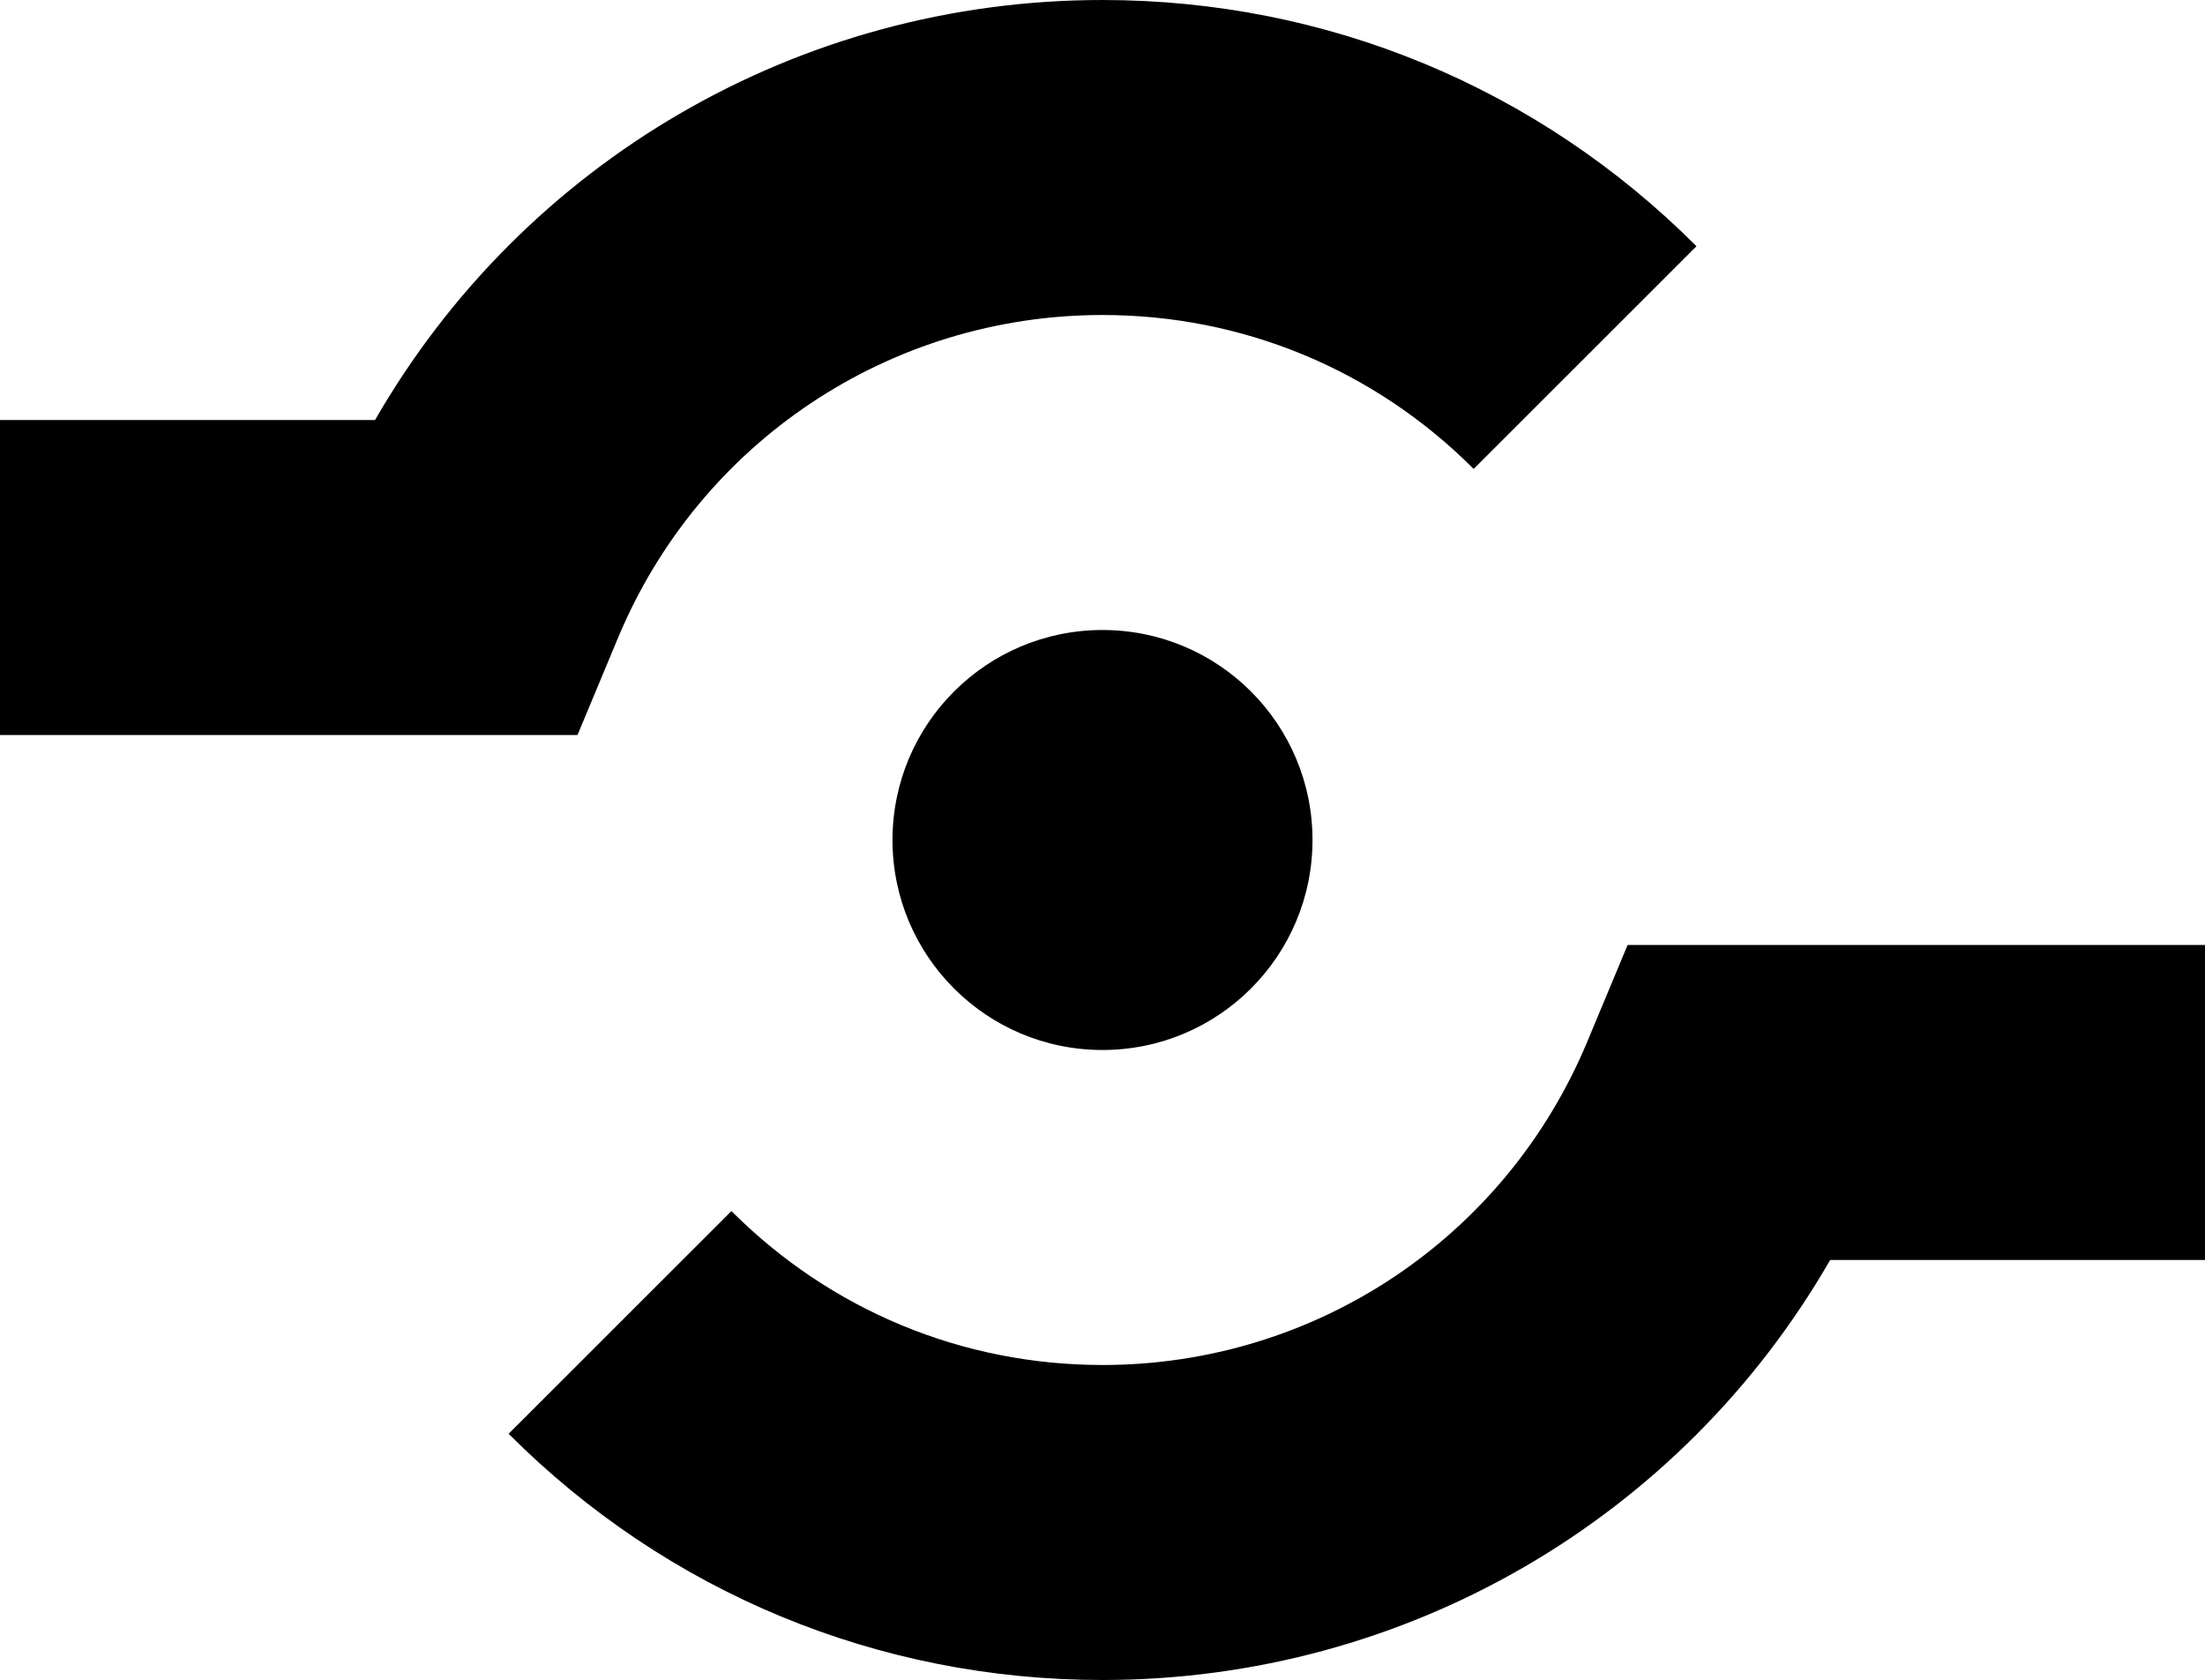
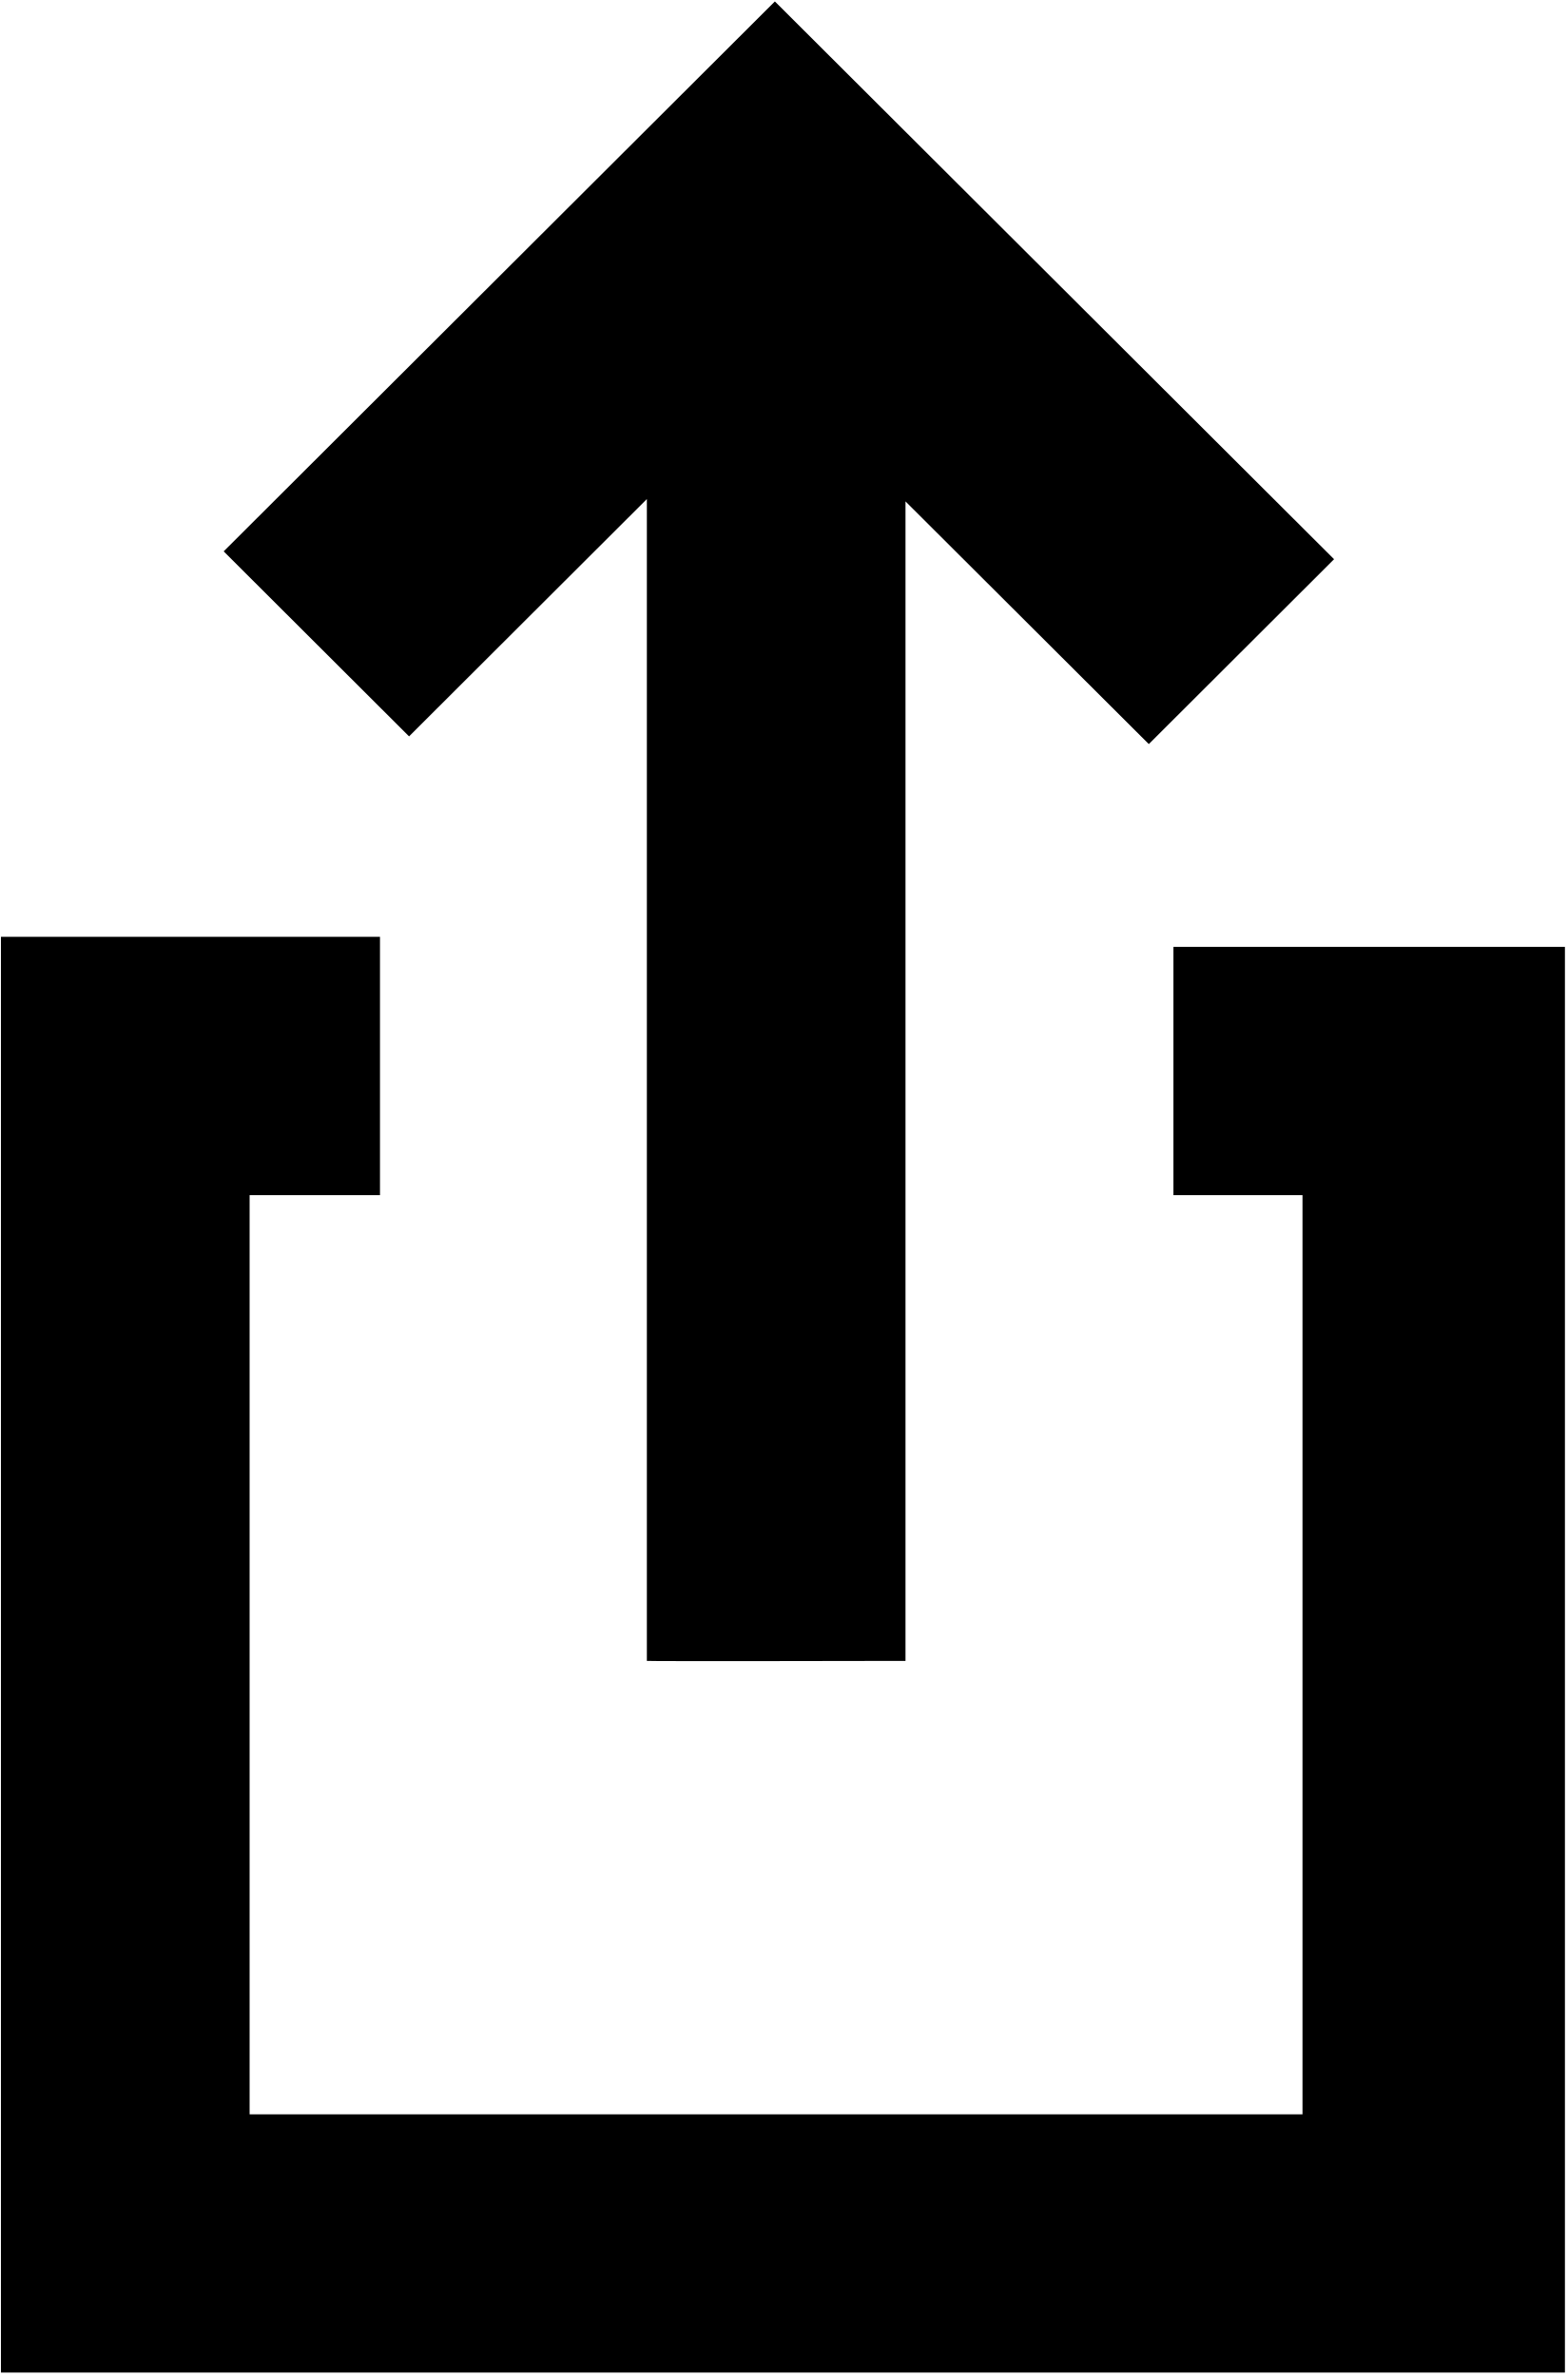
- <svg xmlns="http://www.w3.org/2000/svg" width="500px" height="381px" viewBox="0 0 500 381" version="1.1">
+ <svg xmlns="http://www.w3.org/2000/svg" width="333px" height="505px" viewBox="0 0 333 505" version="1.1">
  <description>Created with Sketch (http://www.bohemiancoding.com/sketch)</description>
  <defs />
  <g id="Page-1" stroke="none" stroke-width="1" fill="none" fill-rule="evenodd">
-     <g id="single" fill="#000000">
-       <ellipse d="M250,238.125 C276.299,238.125 297.619,216.803 297.619,190.5 C297.619,164.197 276.299,142.875 250,142.875 C223.701,142.875 202.381,164.197 202.381,190.5 C202.381,216.803 223.701,238.125 250,238.125 Z M250,238.125" id="Oval" cx="250" cy="190.5" rx="47.619" ry="47.625" />
-       <g id="Group">
-         <path d="M250,381 C199.119,381 151.286,361.164 115.333,325.16 L165.857,274.653 C188.333,297.156 218.238,309.562 250,309.562 C298.214,309.562 341.333,280.797 359.905,236.291 L369.071,214.312 L500,214.312 L500,285.75 L415,285.75 C381.286,344.305 318.881,381 250,381 L250,381 L250,381 L250,381 Z M130.952,166.688 L0,166.688 L0,95.25 L85.048,95.25 C118.738,36.695 181.143,0 250,0 C300.881,0 348.714,19.836 384.69,55.84 L334.167,106.347 C311.69,83.844 281.81,71.438 250,71.438 C201.833,71.438 158.667,100.203 140.119,144.709 L130.952,166.688 L130.952,166.688 L130.952,166.688 L130.952,166.688 Z M130.952,166.688" id="Shape" />
+     <g id="Untitled-1-07.3" transform="translate(-2, 4)" fill="#000000">
+       <g id="Page-1">
+         <path d="M139.417,348.861 C139.417,348.972 194.36,348.861 194.36,348.861 L194.36,102.528 L246.047,154.083 L285.403,114.806 L166.61,-3.694 L49.516,113.139 L88.9,152.444 L139.417,102.028 L139.417,348.861 L139.417,348.861 Z" id="Shape" />
+         <path d="M251.279,197.167 L251.279,249.917 L278.695,249.917 L278.695,445.194 L55.026,445.194 L55.026,249.917 L82.721,249.917 L82.721,195.028 L2.199,195.028 L2.199,500.056 L334.445,500.056 L334.445,197.167 L251.279,197.167 L251.279,197.167 Z" id="Shape_1_" />
      </g>
    </g>
  </g>
</svg>
